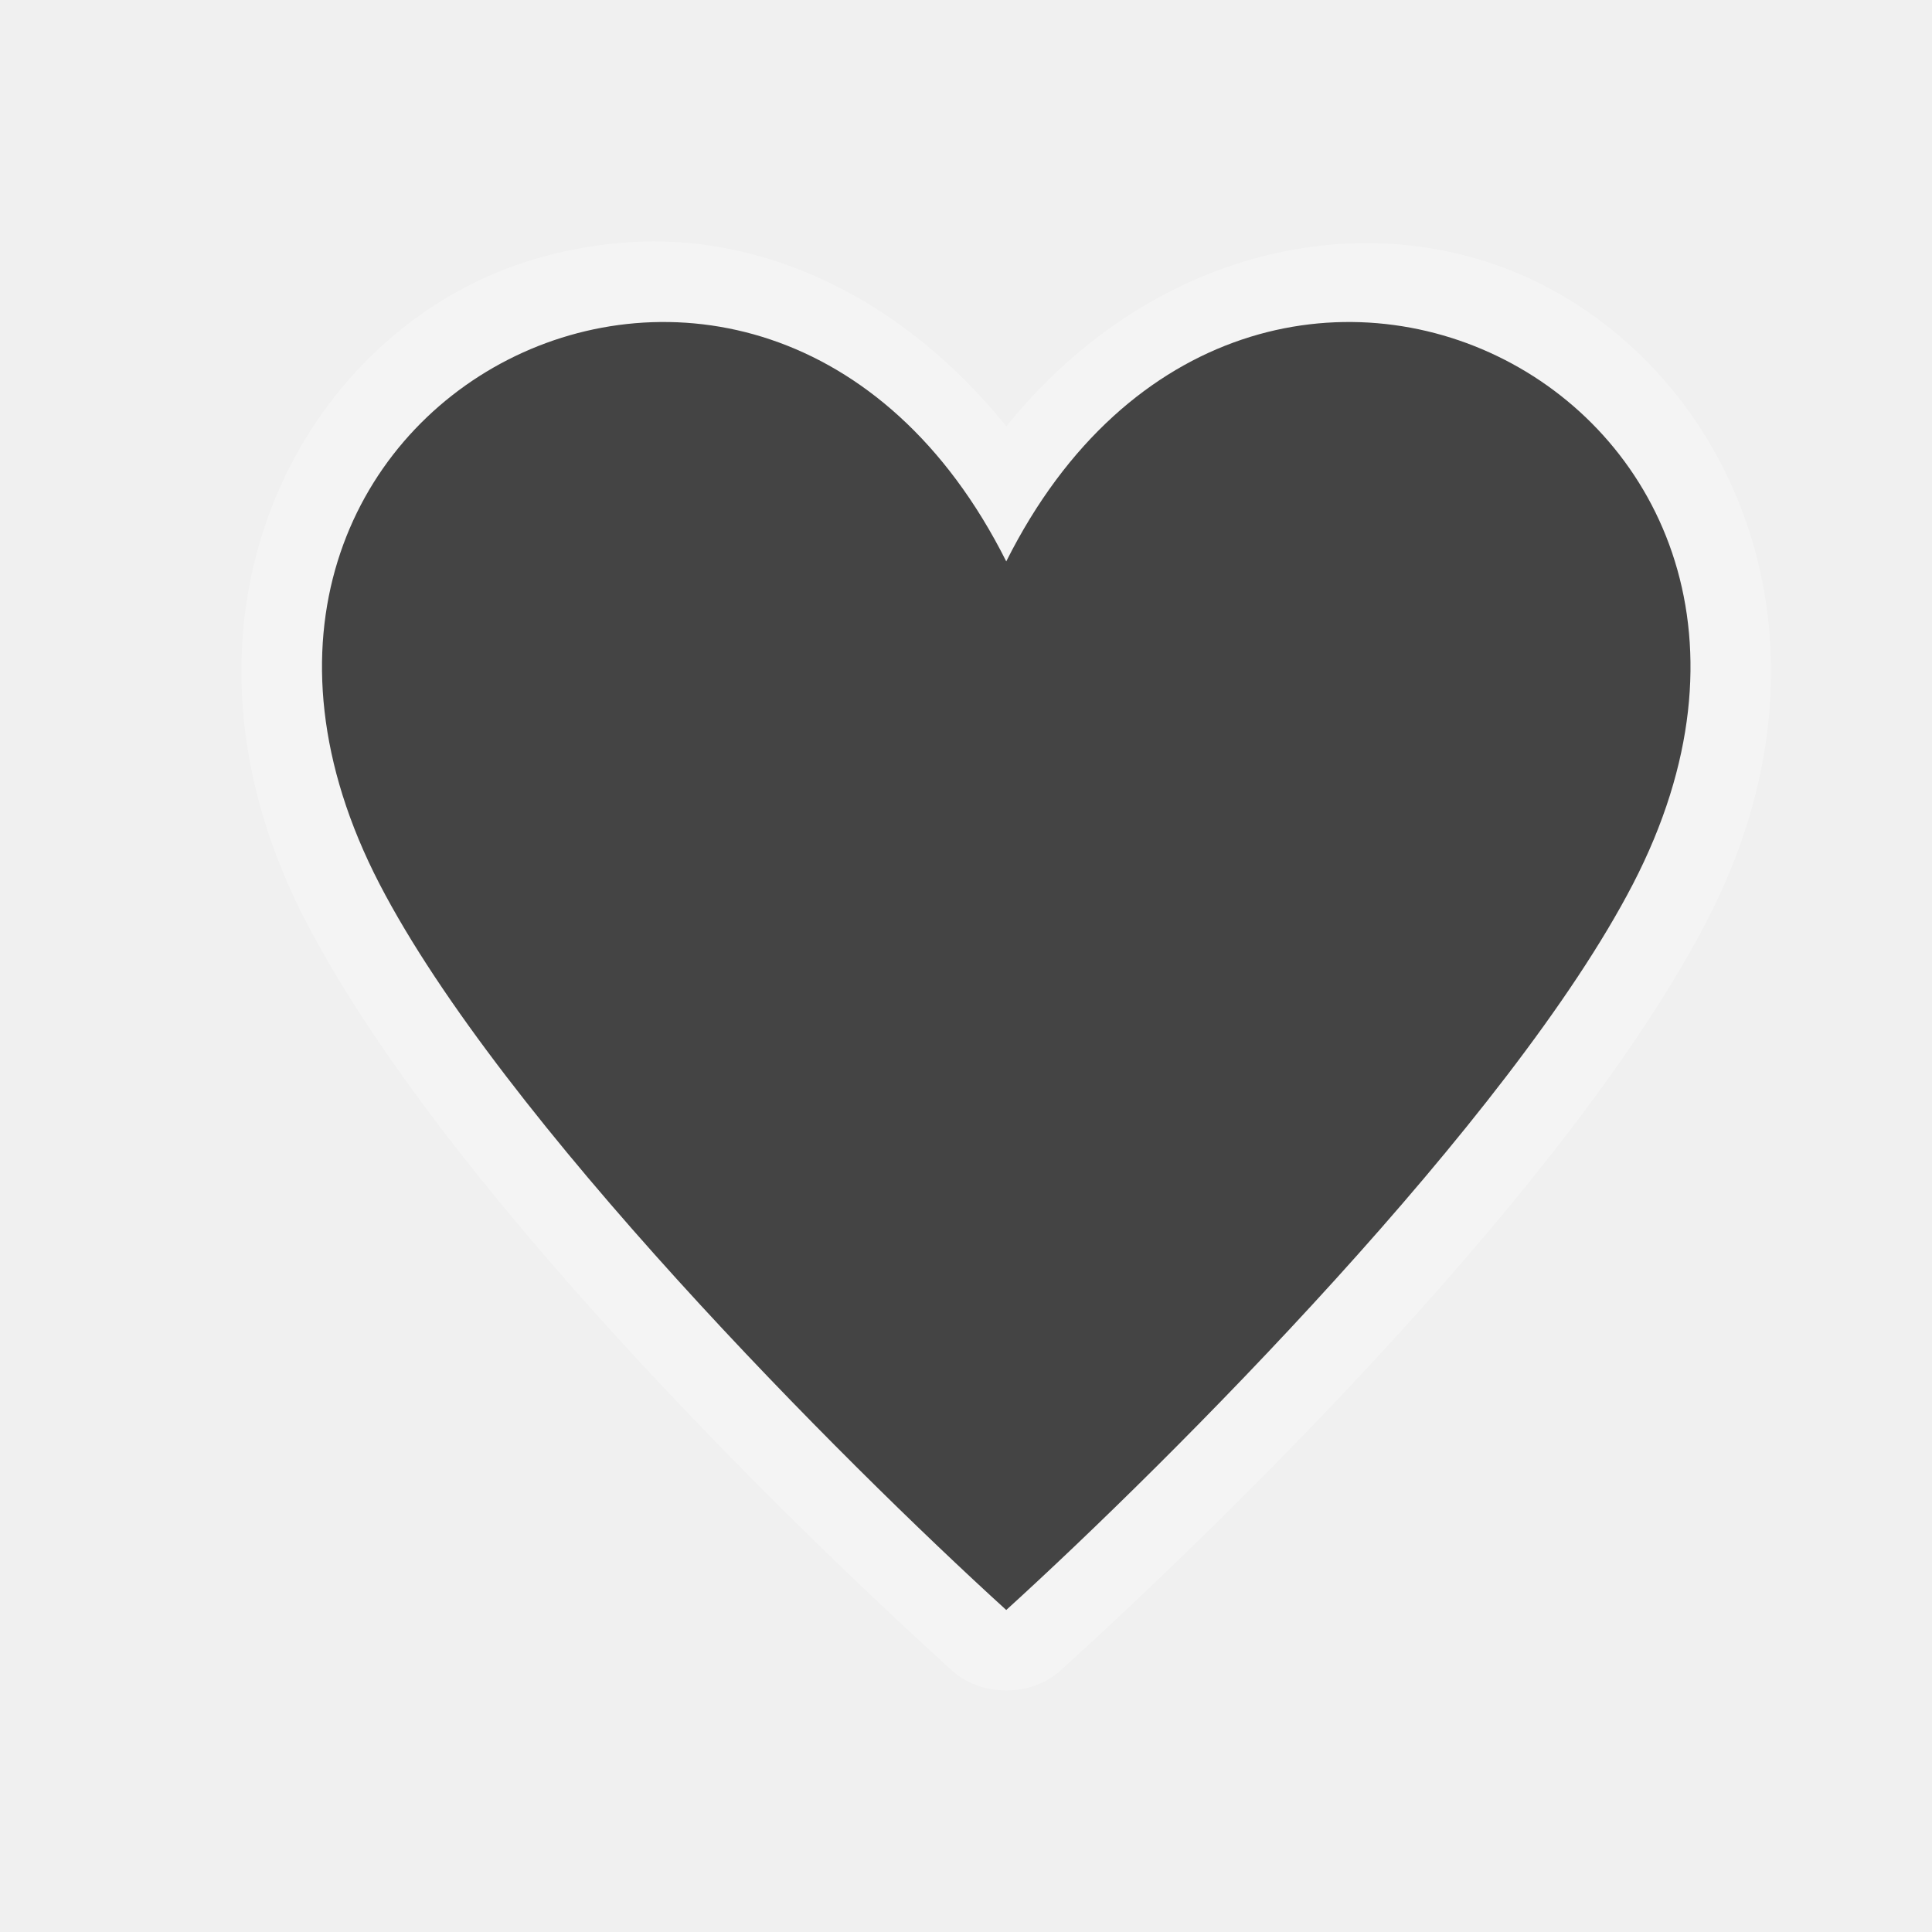
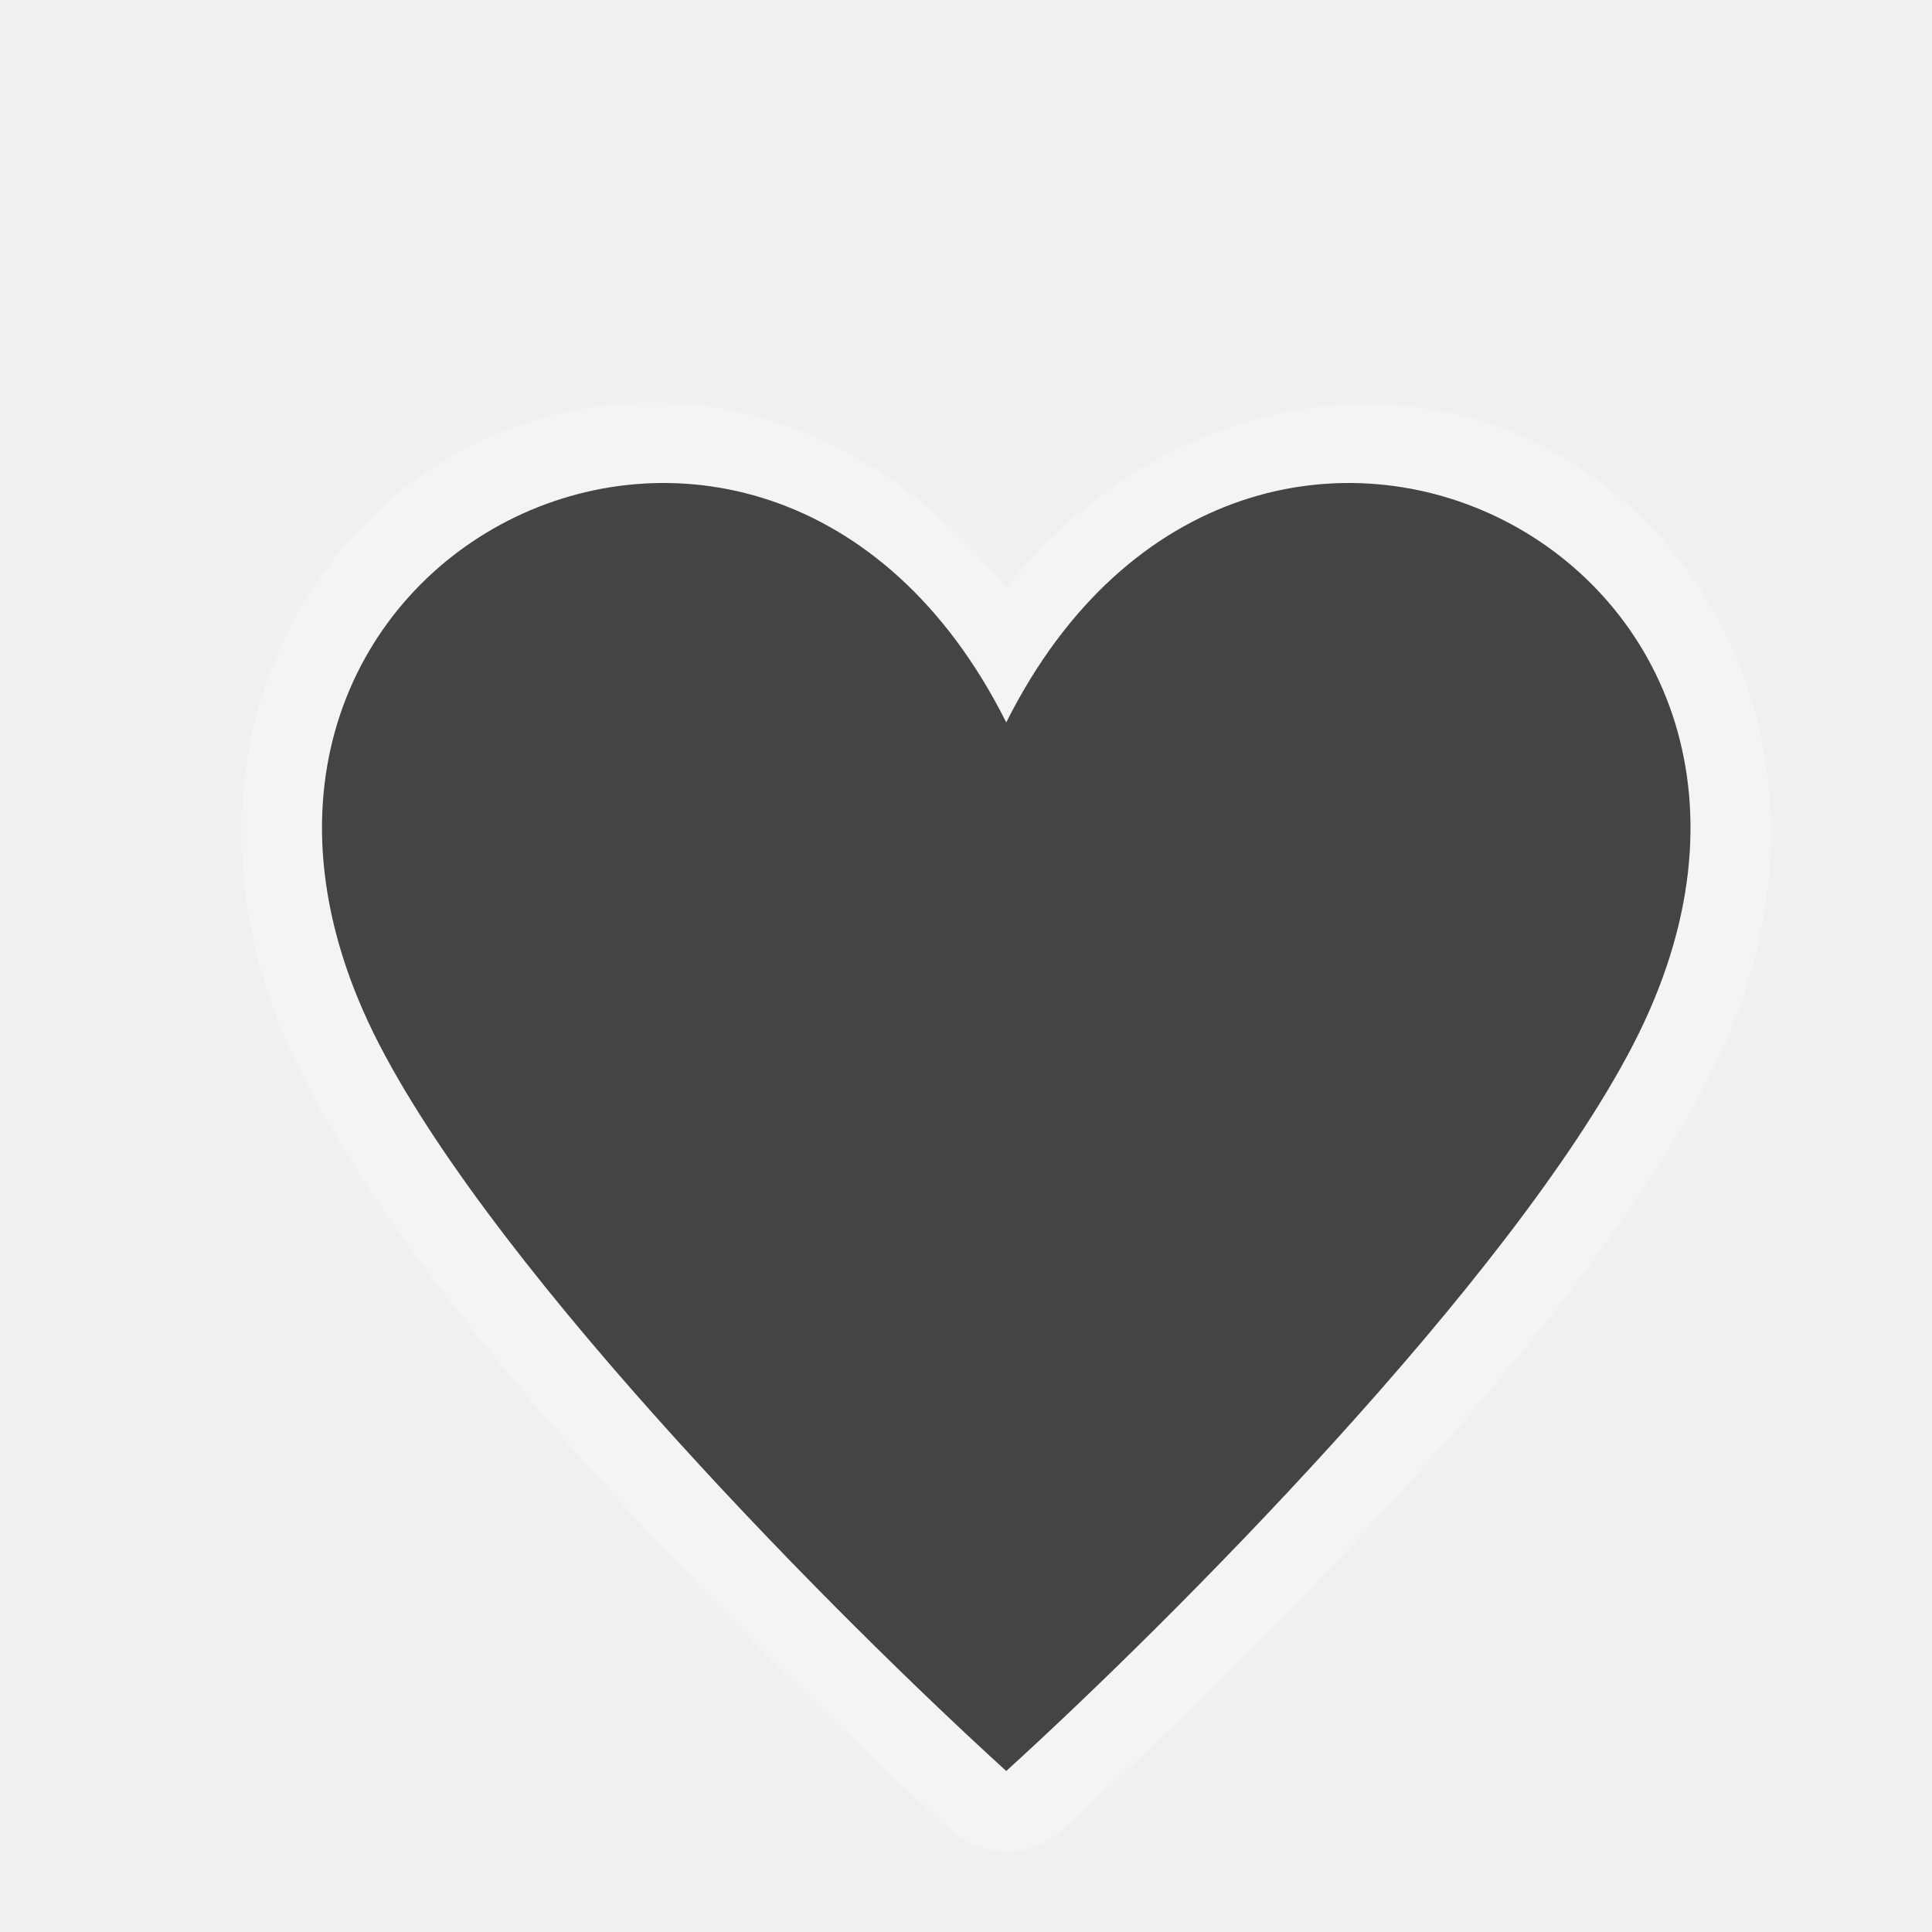
<svg xmlns="http://www.w3.org/2000/svg" width="24" height="24" id="svg4460" version="1.1">
  <defs id="defs4462" />
  <g id="layer1" transform="translate(0,-1028.362)">
-     <g id="g3821">
+     <g id="g3821" transform="translate(0,2)">
      <path id="path3045" d="m 7.803,1031.373 c -0.688,0.047 -1.368,0.223 -1.973,0.532 -2.419,1.238 -3.796,4.493 -2.035,7.893 1.69,3.263 5.924,7.4 8.016,9.302 0.368,0.348 1.01,0.348 1.378,0 2.092,-1.902 6.326,-6.039 8.016,-9.302 1.761,-3.4 0.383,-6.655 -2.035,-7.893 -2.069,-1.059 -4.832,-0.523 -6.669,1.754 -1.301,-1.612 -3.029,-2.401 -4.697,-2.287 z" style="font-size:medium;font-style:normal;font-variant:normal;font-weight:normal;font-stretch:normal;text-indent:0;text-align:start;text-decoration:none;line-height:normal;letter-spacing:normal;word-spacing:normal;text-transform:none;direction:ltr;block-progression:tb;writing-mode:lr-tb;text-anchor:start;baseline-shift:baseline;opacity:0.3;color:#000000;fill:#ffffff;fill-opacity:1;fill-rule:nonzero;stroke:none;stroke-width:2;marker:none;visibility:visible;display:inline;overflow:visible;enable-background:accumulate;font-family:Sans;-inkscape-font-specification:Sans" />
      <path id="path3808" d="m 20.285,1039.344 c -1.519,2.932 -5.749,7.167 -7.785,9.018 -2.036,-1.851 -6.266,-6.086 -7.785,-9.018 -3.114,-6.012 4.77,-10.02 7.785,-4.008 3.015,-6.012 10.899,-2.004 7.785,4.008 z" style="color:#000000;fill:#444444;fill-opacity:1;fill-rule:nonzero;stroke:none;stroke-width:2;marker:none;visibility:visible;display:inline;overflow:visible;enable-background:accumulate" />
    </g>
-     <path id="path3843" d="m 20.285,1115.358 c -1.519,2.932 -5.749,7.167 -7.785,9.018 -2.036,-1.851 -6.266,-6.086 -7.785,-9.018 -3.114,-6.012 4.77,-10.02 7.785,-4.008 3.015,-6.012 10.899,-2.004 7.785,4.008 z" style="color:#000000;fill:#444444;fill-opacity:1;fill-rule:nonzero;stroke:none;stroke-width:2;marker:none;visibility:visible;display:inline;overflow:visible;enable-background:accumulate" />
  </g>
</svg>
